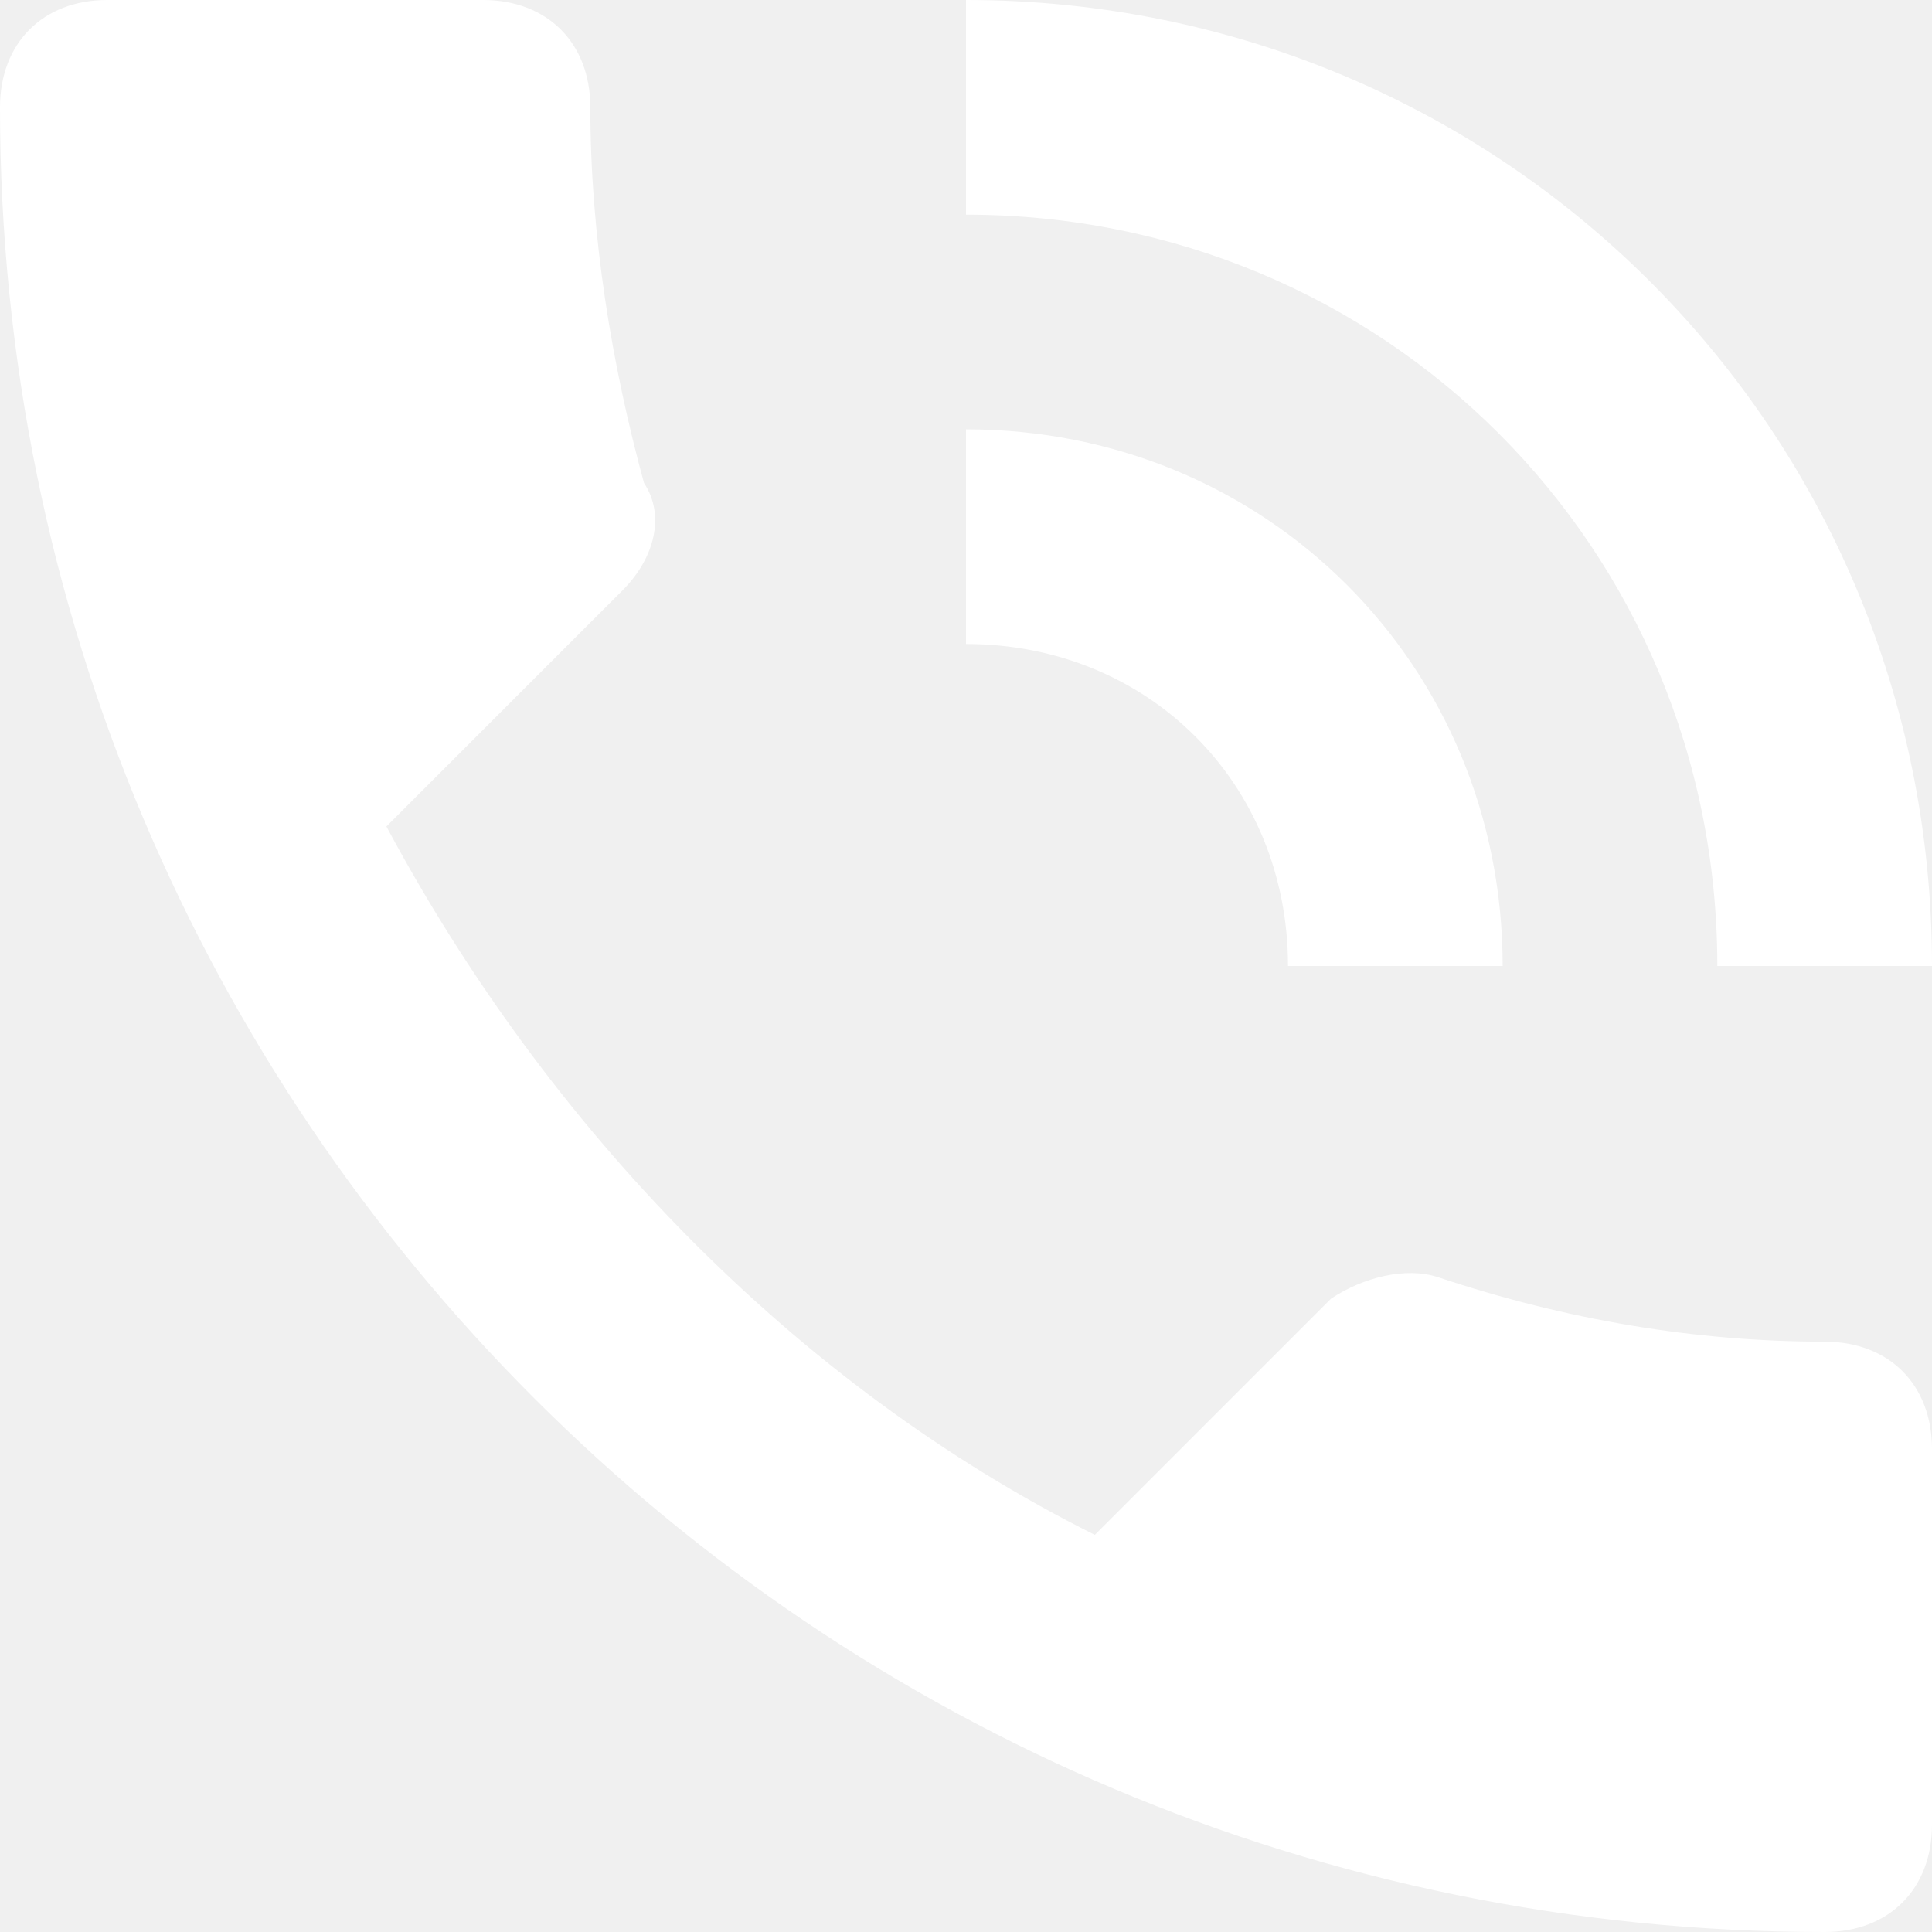
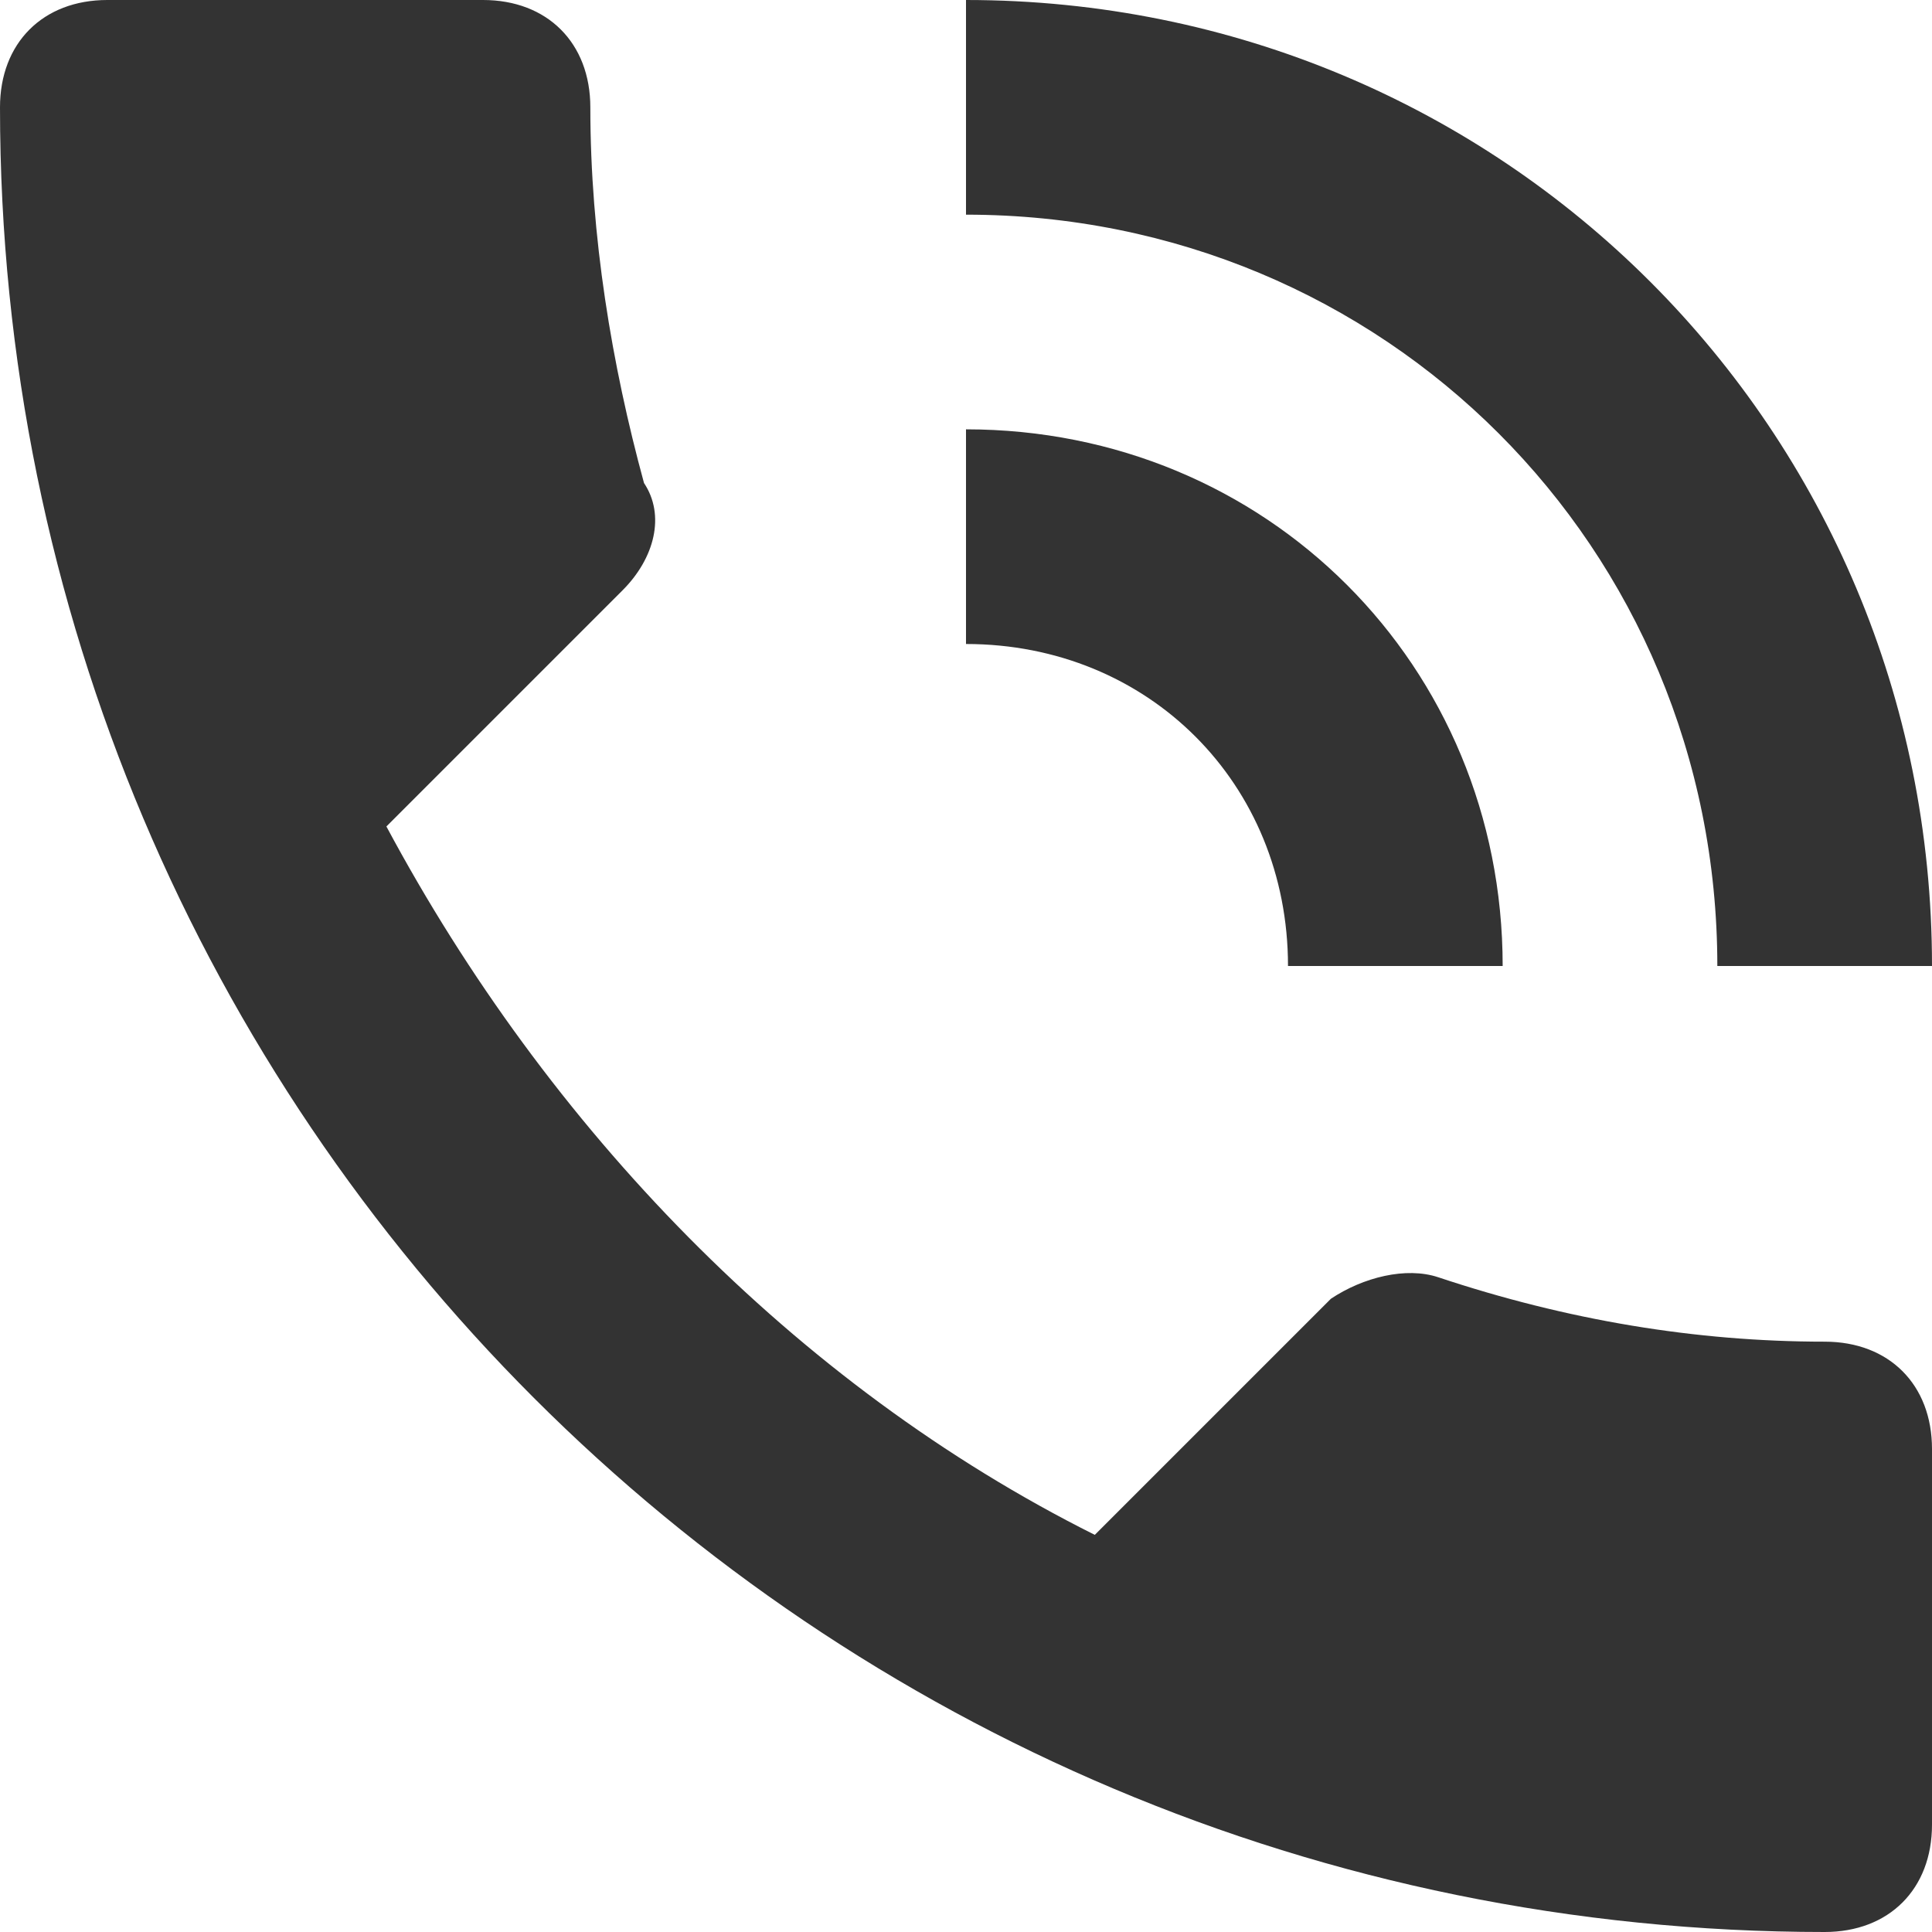
<svg xmlns="http://www.w3.org/2000/svg" width="18" height="18">
-   <g fill="none" fill-rule="evenodd">
+   <g fill="#fff" fill-rule="evenodd">
    <path d="M-3-3h24v24H-3z" />
-     <path d="M17 12.5c-1.2 0-2.4-.2-3.6-.6-.3-.1-.7 0-1 .2l-2.2 2.2c-2.8-1.4-5.1-3.8-6.6-6.6l2.2-2.2c.3-.3.4-.7.2-1-.3-1.1-.5-2.3-.5-3.5 0-.6-.4-1-1-1H1C.4 0 0 .4 0 1c0 9.4 7.6 17 17 17 .6 0 1-.4 1-1v-3.5c0-.6-.4-1-1-1zM16 9h2c0-5-4-9-9-9v2c3.9 0 7 3.1 7 7zm-4 0h2c0-2.8-2.2-5-5-5v2c1.7 0 3 1.3 3 3z" fill="#FFF" />
+     <path d="M17 12.5c-1.2 0-2.4-.2-3.6-.6-.3-.1-.7 0-1 .2l-2.2 2.2c-2.8-1.4-5.1-3.8-6.6-6.6l2.2-2.2c.3-.3.4-.7.2-1-.3-1.1-.5-2.3-.5-3.5 0-.6-.4-1-1-1H1C.4 0 0 .4 0 1c0 9.4 7.6 17 17 17 .6 0 1-.4 1-1v-3.5c0-.6-.4-1-1-1zM16 9h2c0-5-4-9-9-9v2c3.9 0 7 3.1 7 7zm-4 0h2c0-2.8-2.2-5-5-5v2c1.7 0 3 1.3 3 3z" fill="#333" />
  </g>
</svg>
